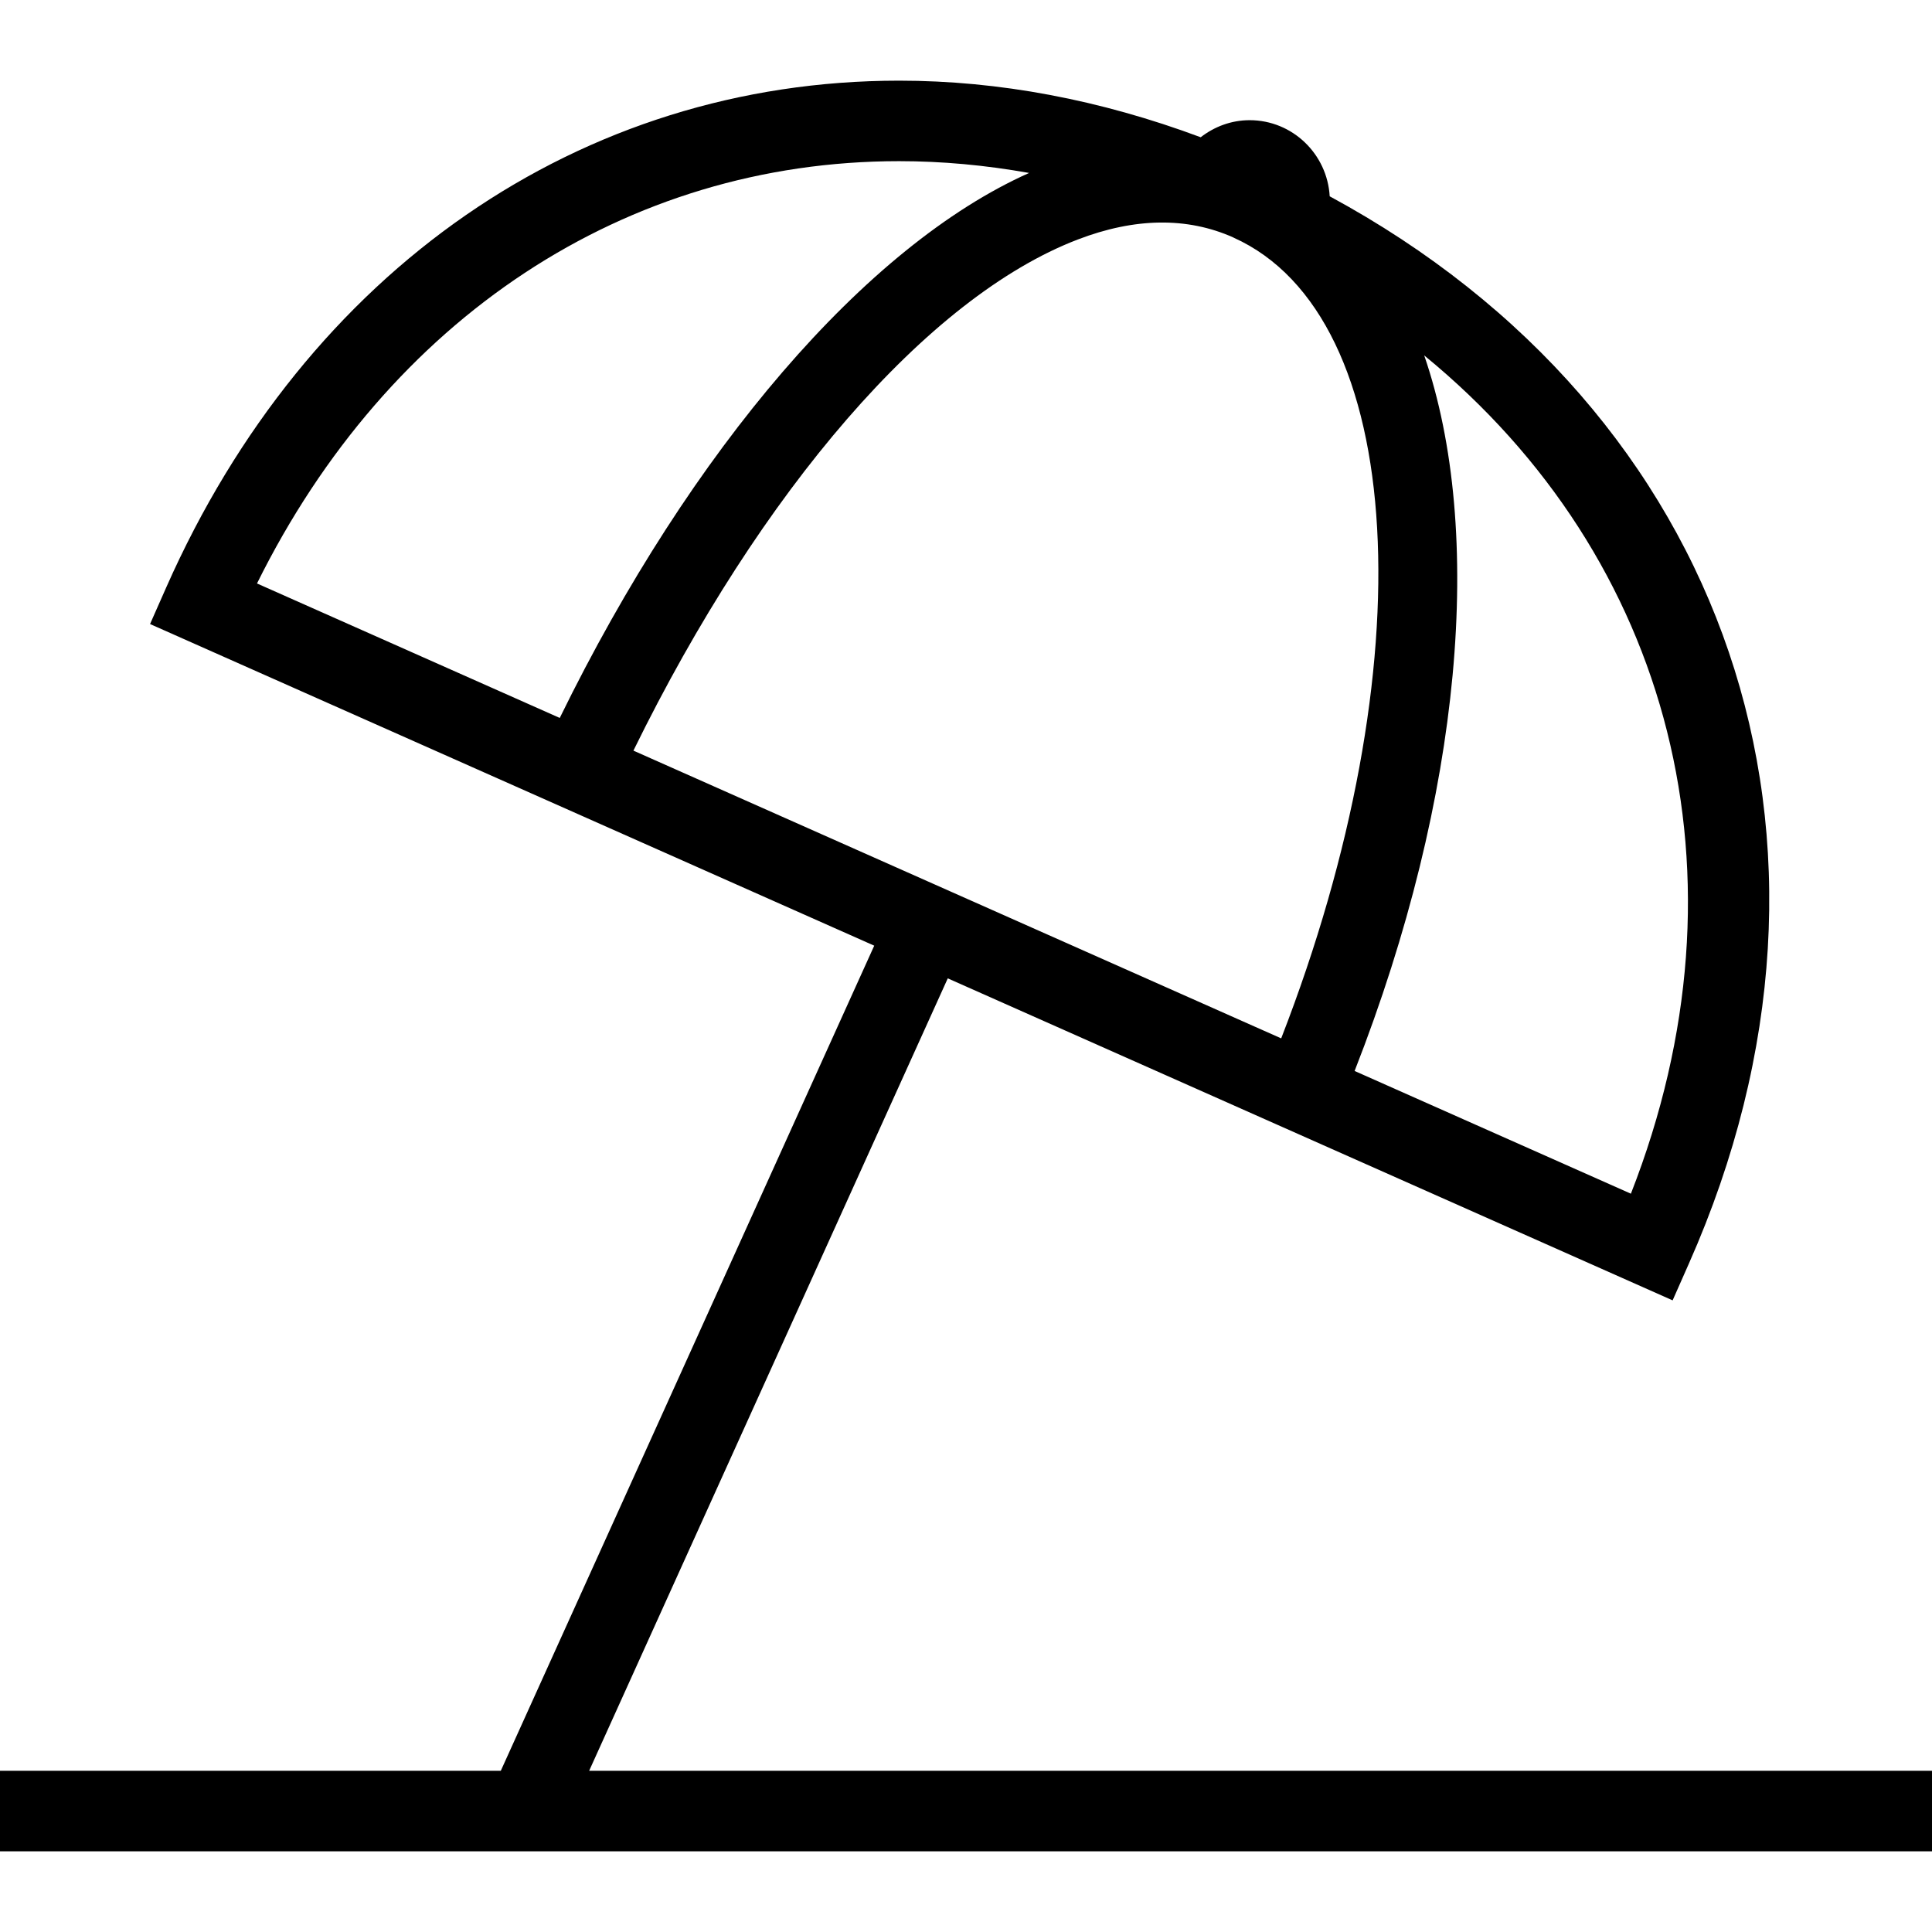
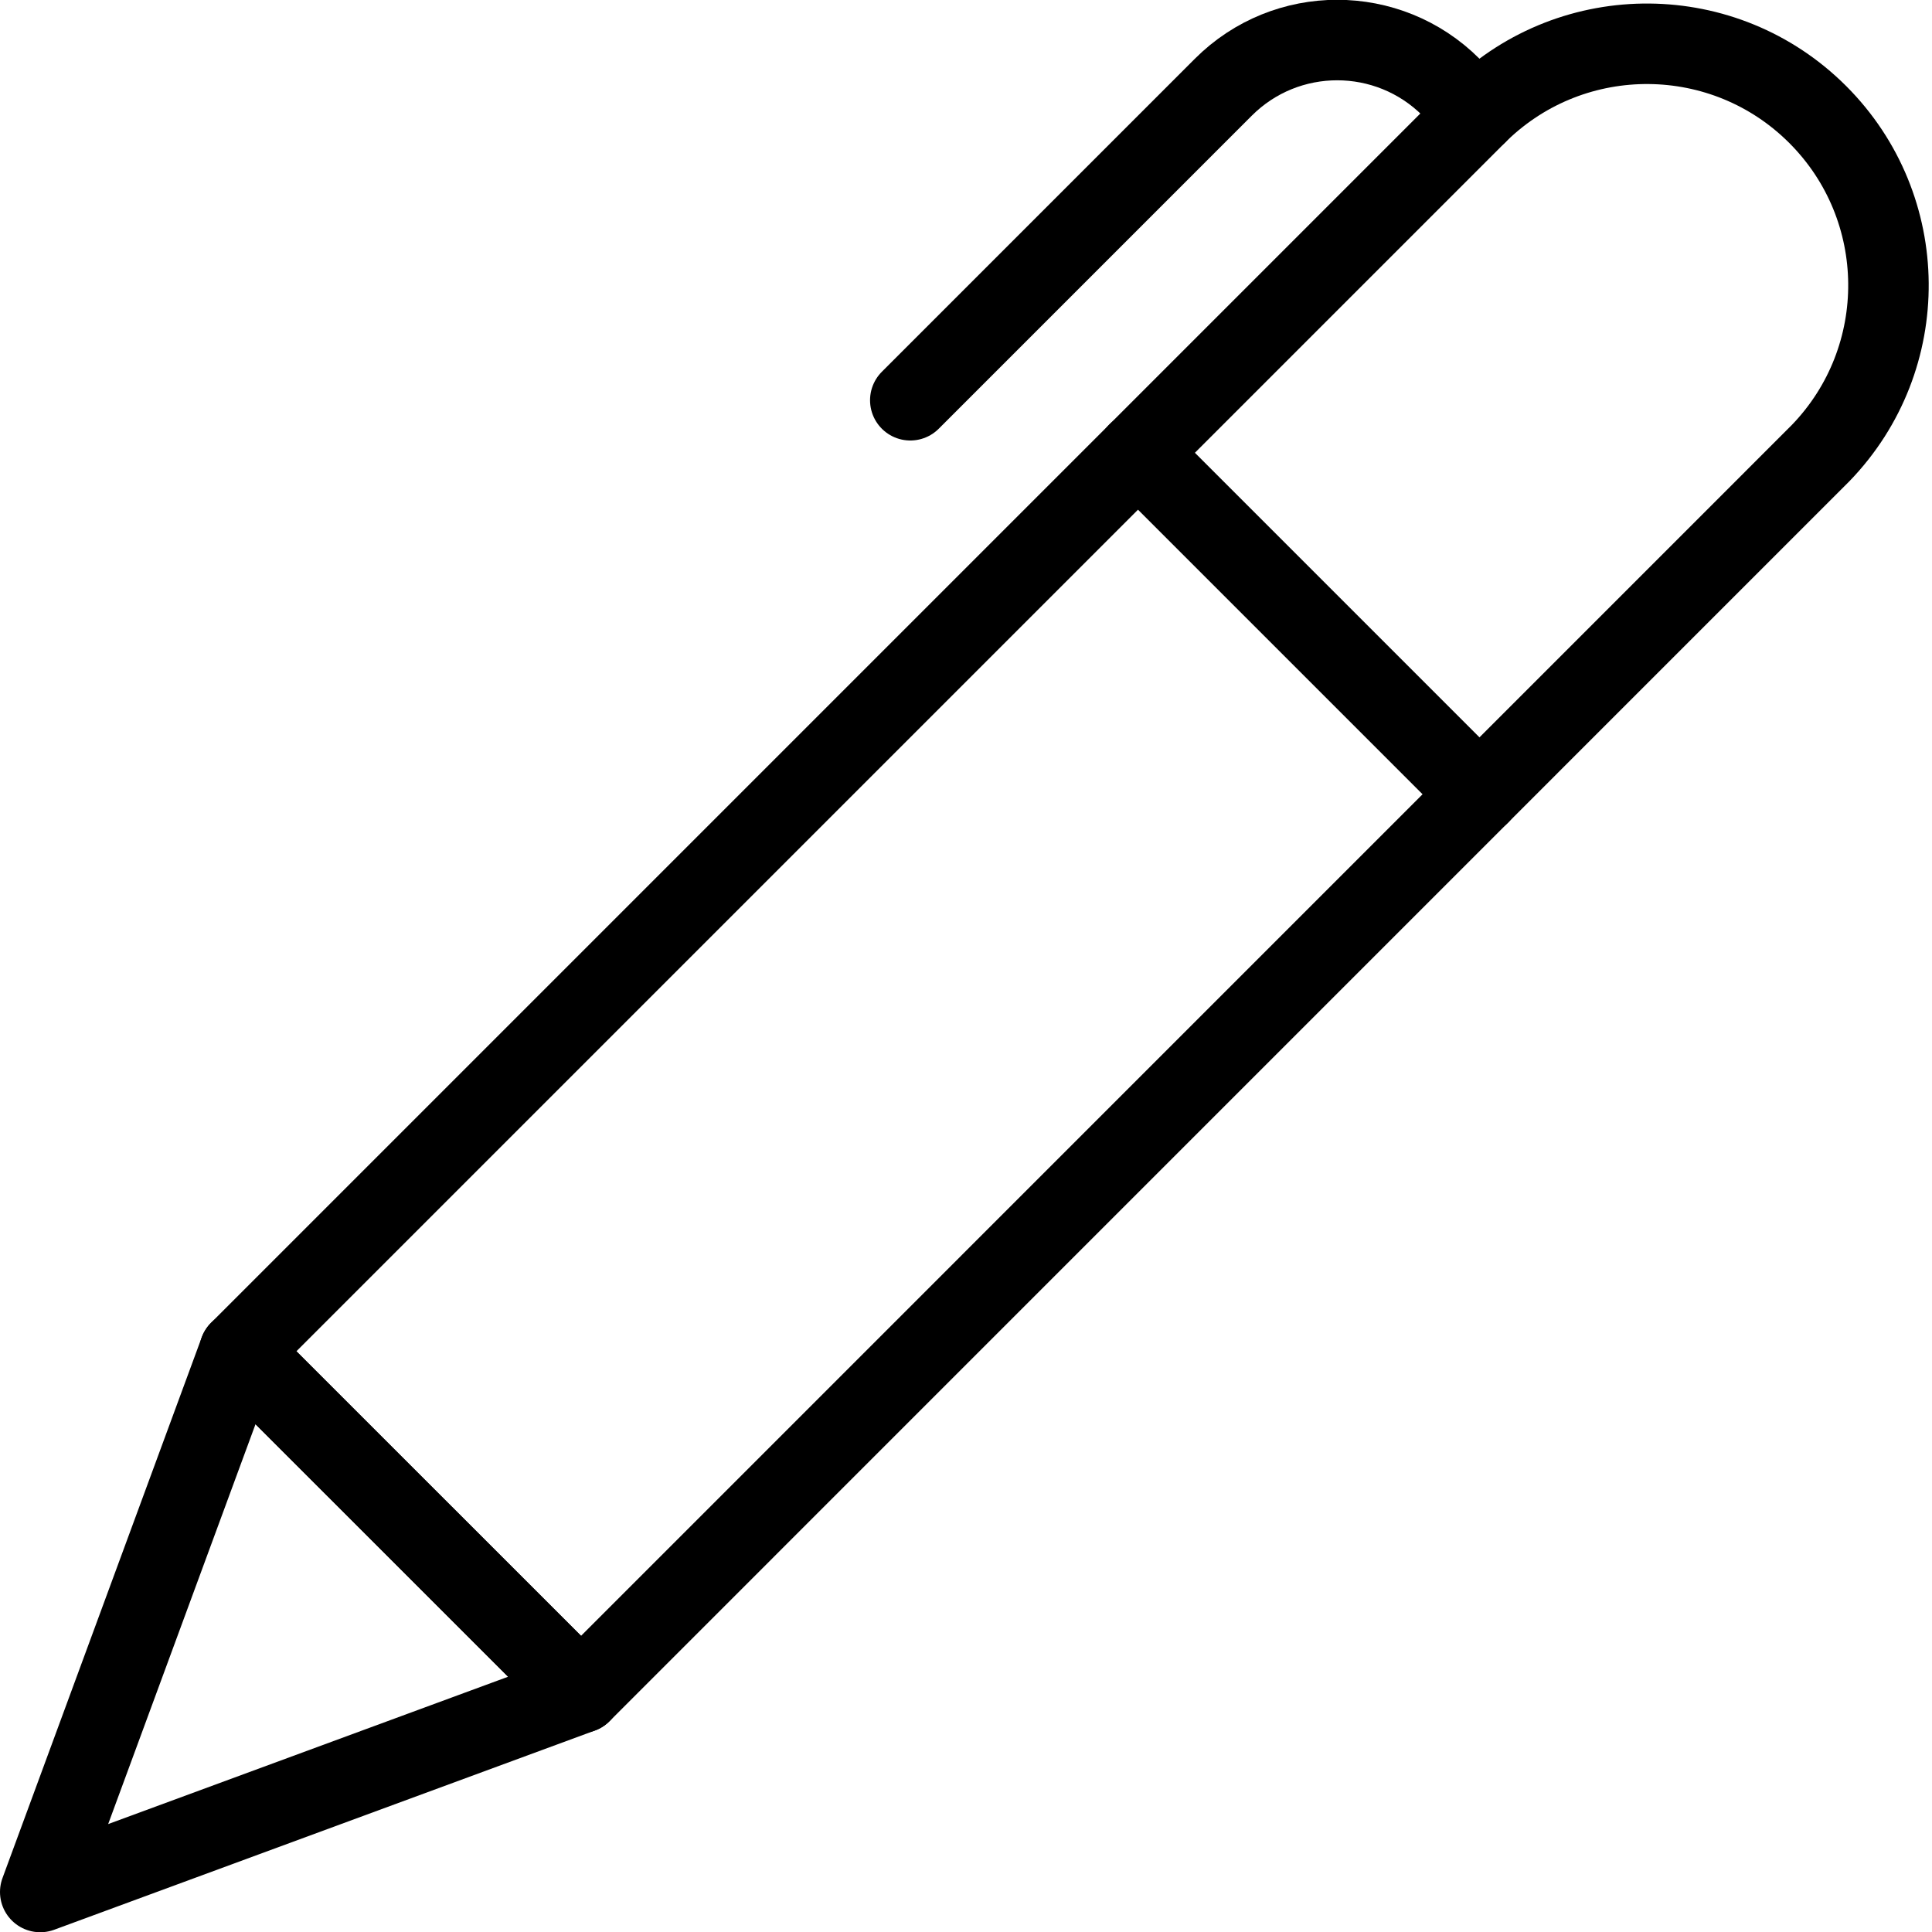
- <svg xmlns="http://www.w3.org/2000/svg" xmlns:xlink="http://www.w3.org/1999/xlink" viewBox="0 0 48 48">
+ <svg xmlns="http://www.w3.org/2000/svg" viewBox="0 0 24 24">
  <defs>
-     <path fill="#000000" id="i-466" d="M14.637,43.995l8.91-19.688l18.009,8l0.405-0.916c4.652-10.502,0.967-21.162-8.925-26.514 c-0.06-1.051-0.925-1.891-1.989-1.891c-0.459,0-0.878,0.162-1.216,0.424c-2.494-0.93-5.008-1.406-7.492-1.406 c-7.91,0-14.716,4.705-18.207,12.586l-0.404,0.914l17.992,7.991l-9.278,20.5H0v2.001h48v-2.001H14.637z M30.638,5.898 c0.004,0.002,0.007,0.004,0.01,0.006c4.34,1.951,4.775,10.652,1.183,19.894l-16.094-7.149c3.173-6.473,7.308-11.267,11.036-12.697 C28.193,5.406,29.495,5.389,30.638,5.898z M40.519,29.657l-6.864-3.049c2.688-6.87,3.227-13.417,1.729-17.778 C41.531,13.863,43.612,21.756,40.519,29.657z M22.339,4.004c1.07,0,2.148,0.1,3.229,0.293c-4.052,1.809-8.39,6.858-11.661,13.54 l-7.522-3.341C9.65,7.905,15.549,4.004,22.339,4.004z" />
+     <style>.a{fill:none;stroke:#000;stroke-linecap:round;stroke-linejoin:round;}</style>
  </defs>
-   <use x="0" y="0" xlink:href="#i-466" />
+   <path class="a" d="M7.218,21.028,2.975,16.786l15.4-15.4a3,3,0,0,1,4.242,4.242Z" />
+   <path class="a" d="M18.351,1.409l-.326-.326a2,2,0,0,0-2.828,0L11.308,4.972" />
+   <line class="a" x1="14.136" y1="5.624" x2="18.379" y2="9.867" />
+   <polygon class="a" points="2.975 16.786 0.5 23.503 7.218 21.028 2.975 16.786" />
</svg>
